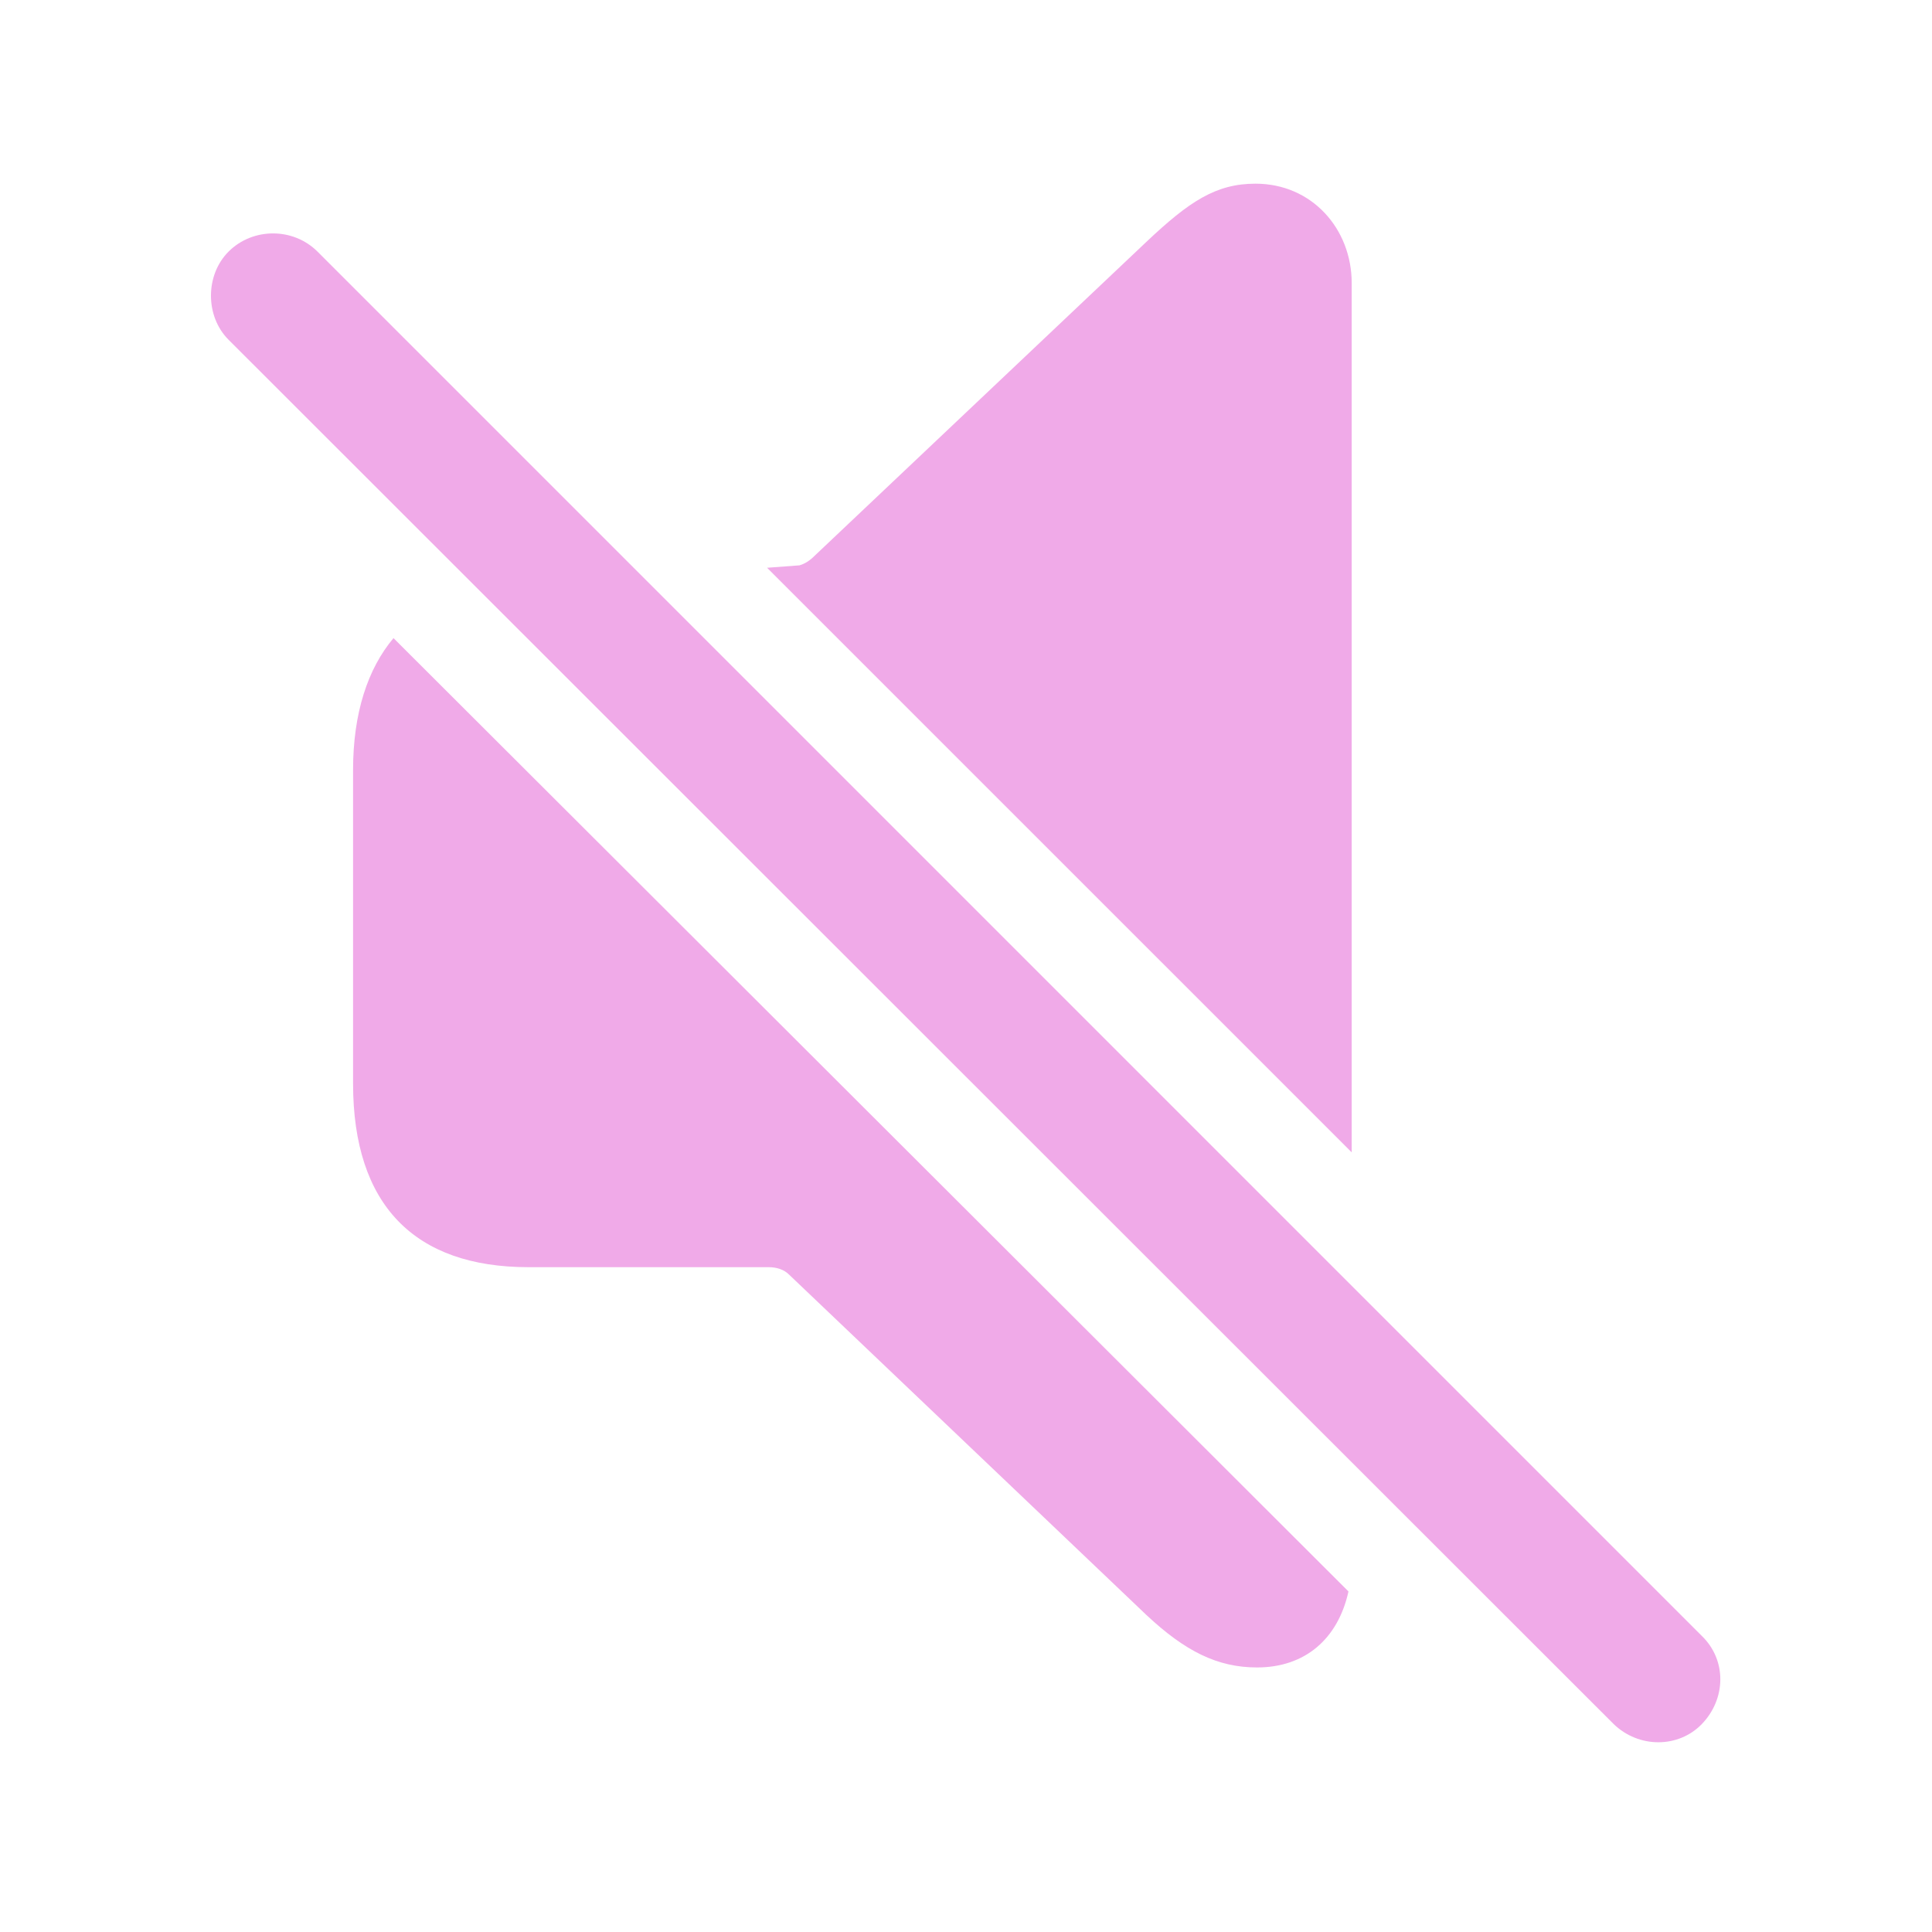
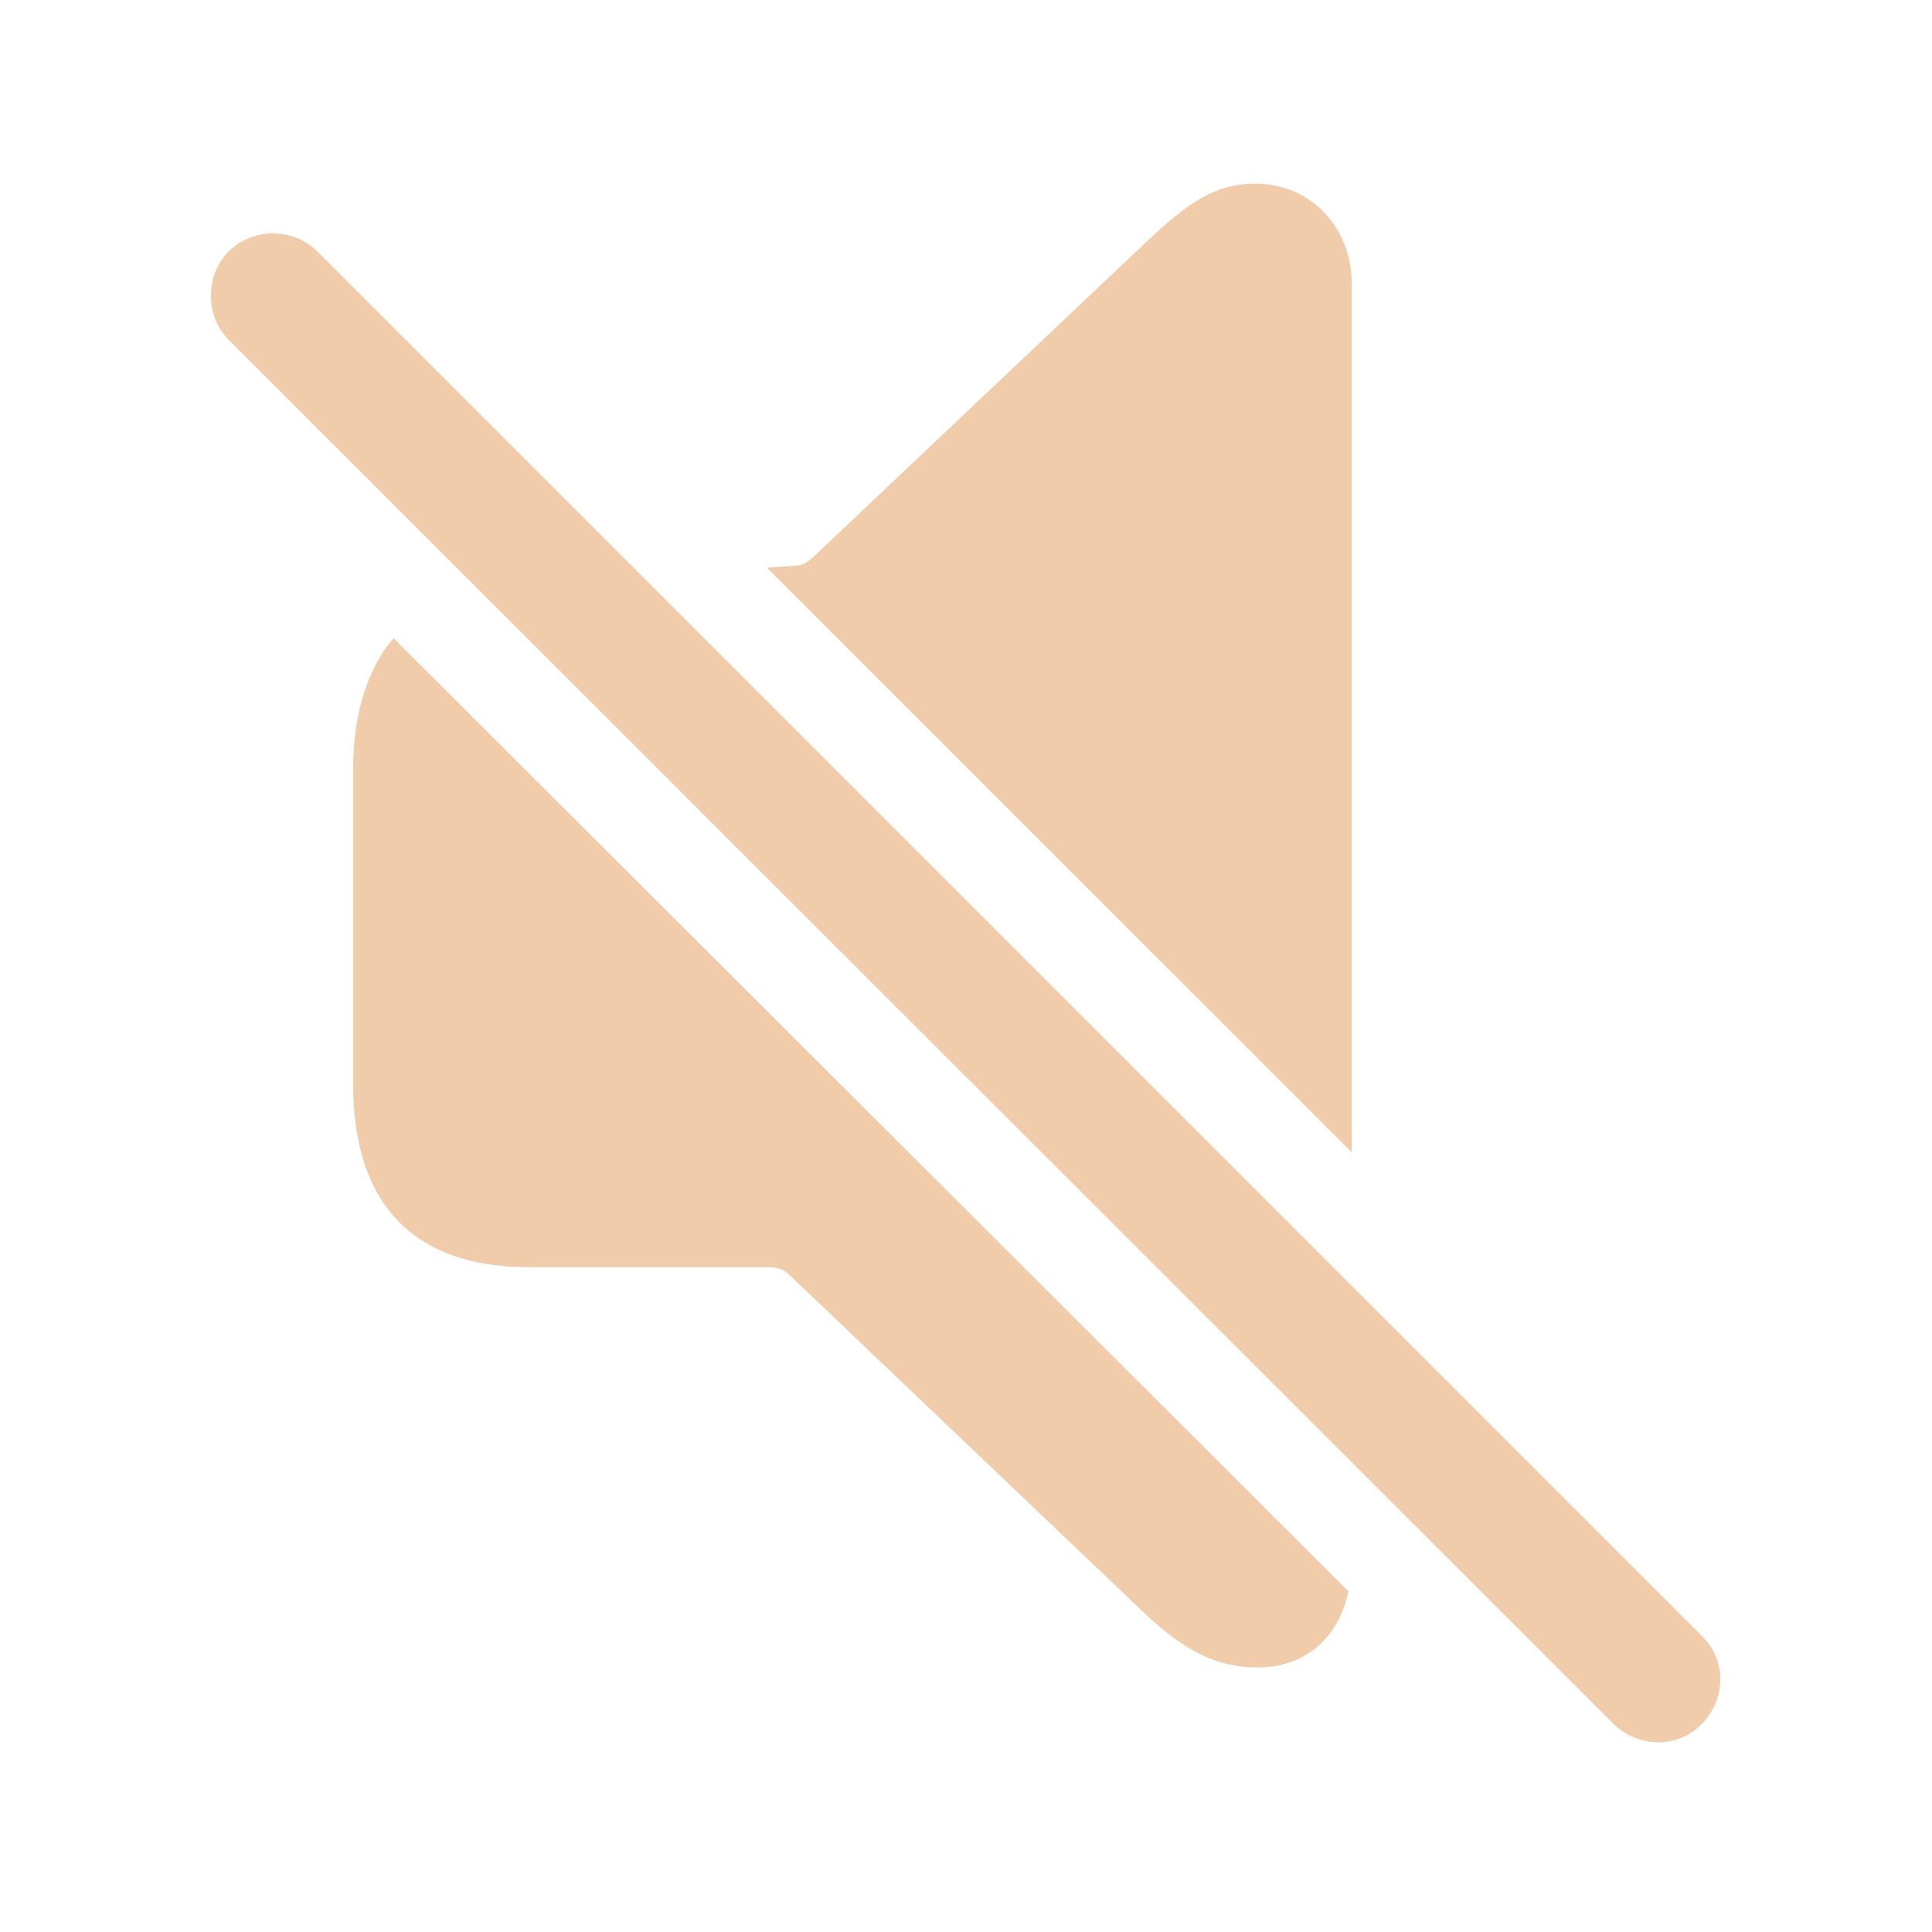
- <svg fill="#F0AAE8" width="120px" height="120px" viewBox="0 0 56 56">
+ <svg fill="#F0CCAA" width="120px" height="120px" viewBox="0 0 56 56">
  <path d="M 39.18 33.402 L 39.18 8.207 C 39.18 6.637 38.031 5.324 36.391 5.324 C 35.242 5.324 34.469 5.84 33.227 7.012 L 23.617 16.105 C 23.477 16.246 23.336 16.34 23.172 16.387 L 22.234 16.457 Z M 46.773 49.973 C 47.5 50.676 48.648 50.676 49.328 49.973 C 50.031 49.246 50.055 48.121 49.328 47.418 L 9.203 7.293 C 8.5 6.59 7.328 6.59 6.625 7.293 C 5.945 7.973 5.945 9.168 6.625 9.848 Z M 36.437 48.332 C 37.82 48.332 38.781 47.512 39.086 46.129 L 11.406 18.496 C 10.656 19.387 10.234 20.676 10.234 22.316 L 10.234 31.41 C 10.234 34.926 12.015 36.73 15.32 36.73 L 22.281 36.73 C 22.515 36.73 22.727 36.801 22.867 36.941 L 33.227 46.809 C 34.352 47.863 35.289 48.332 36.437 48.332 Z" />
</svg>
